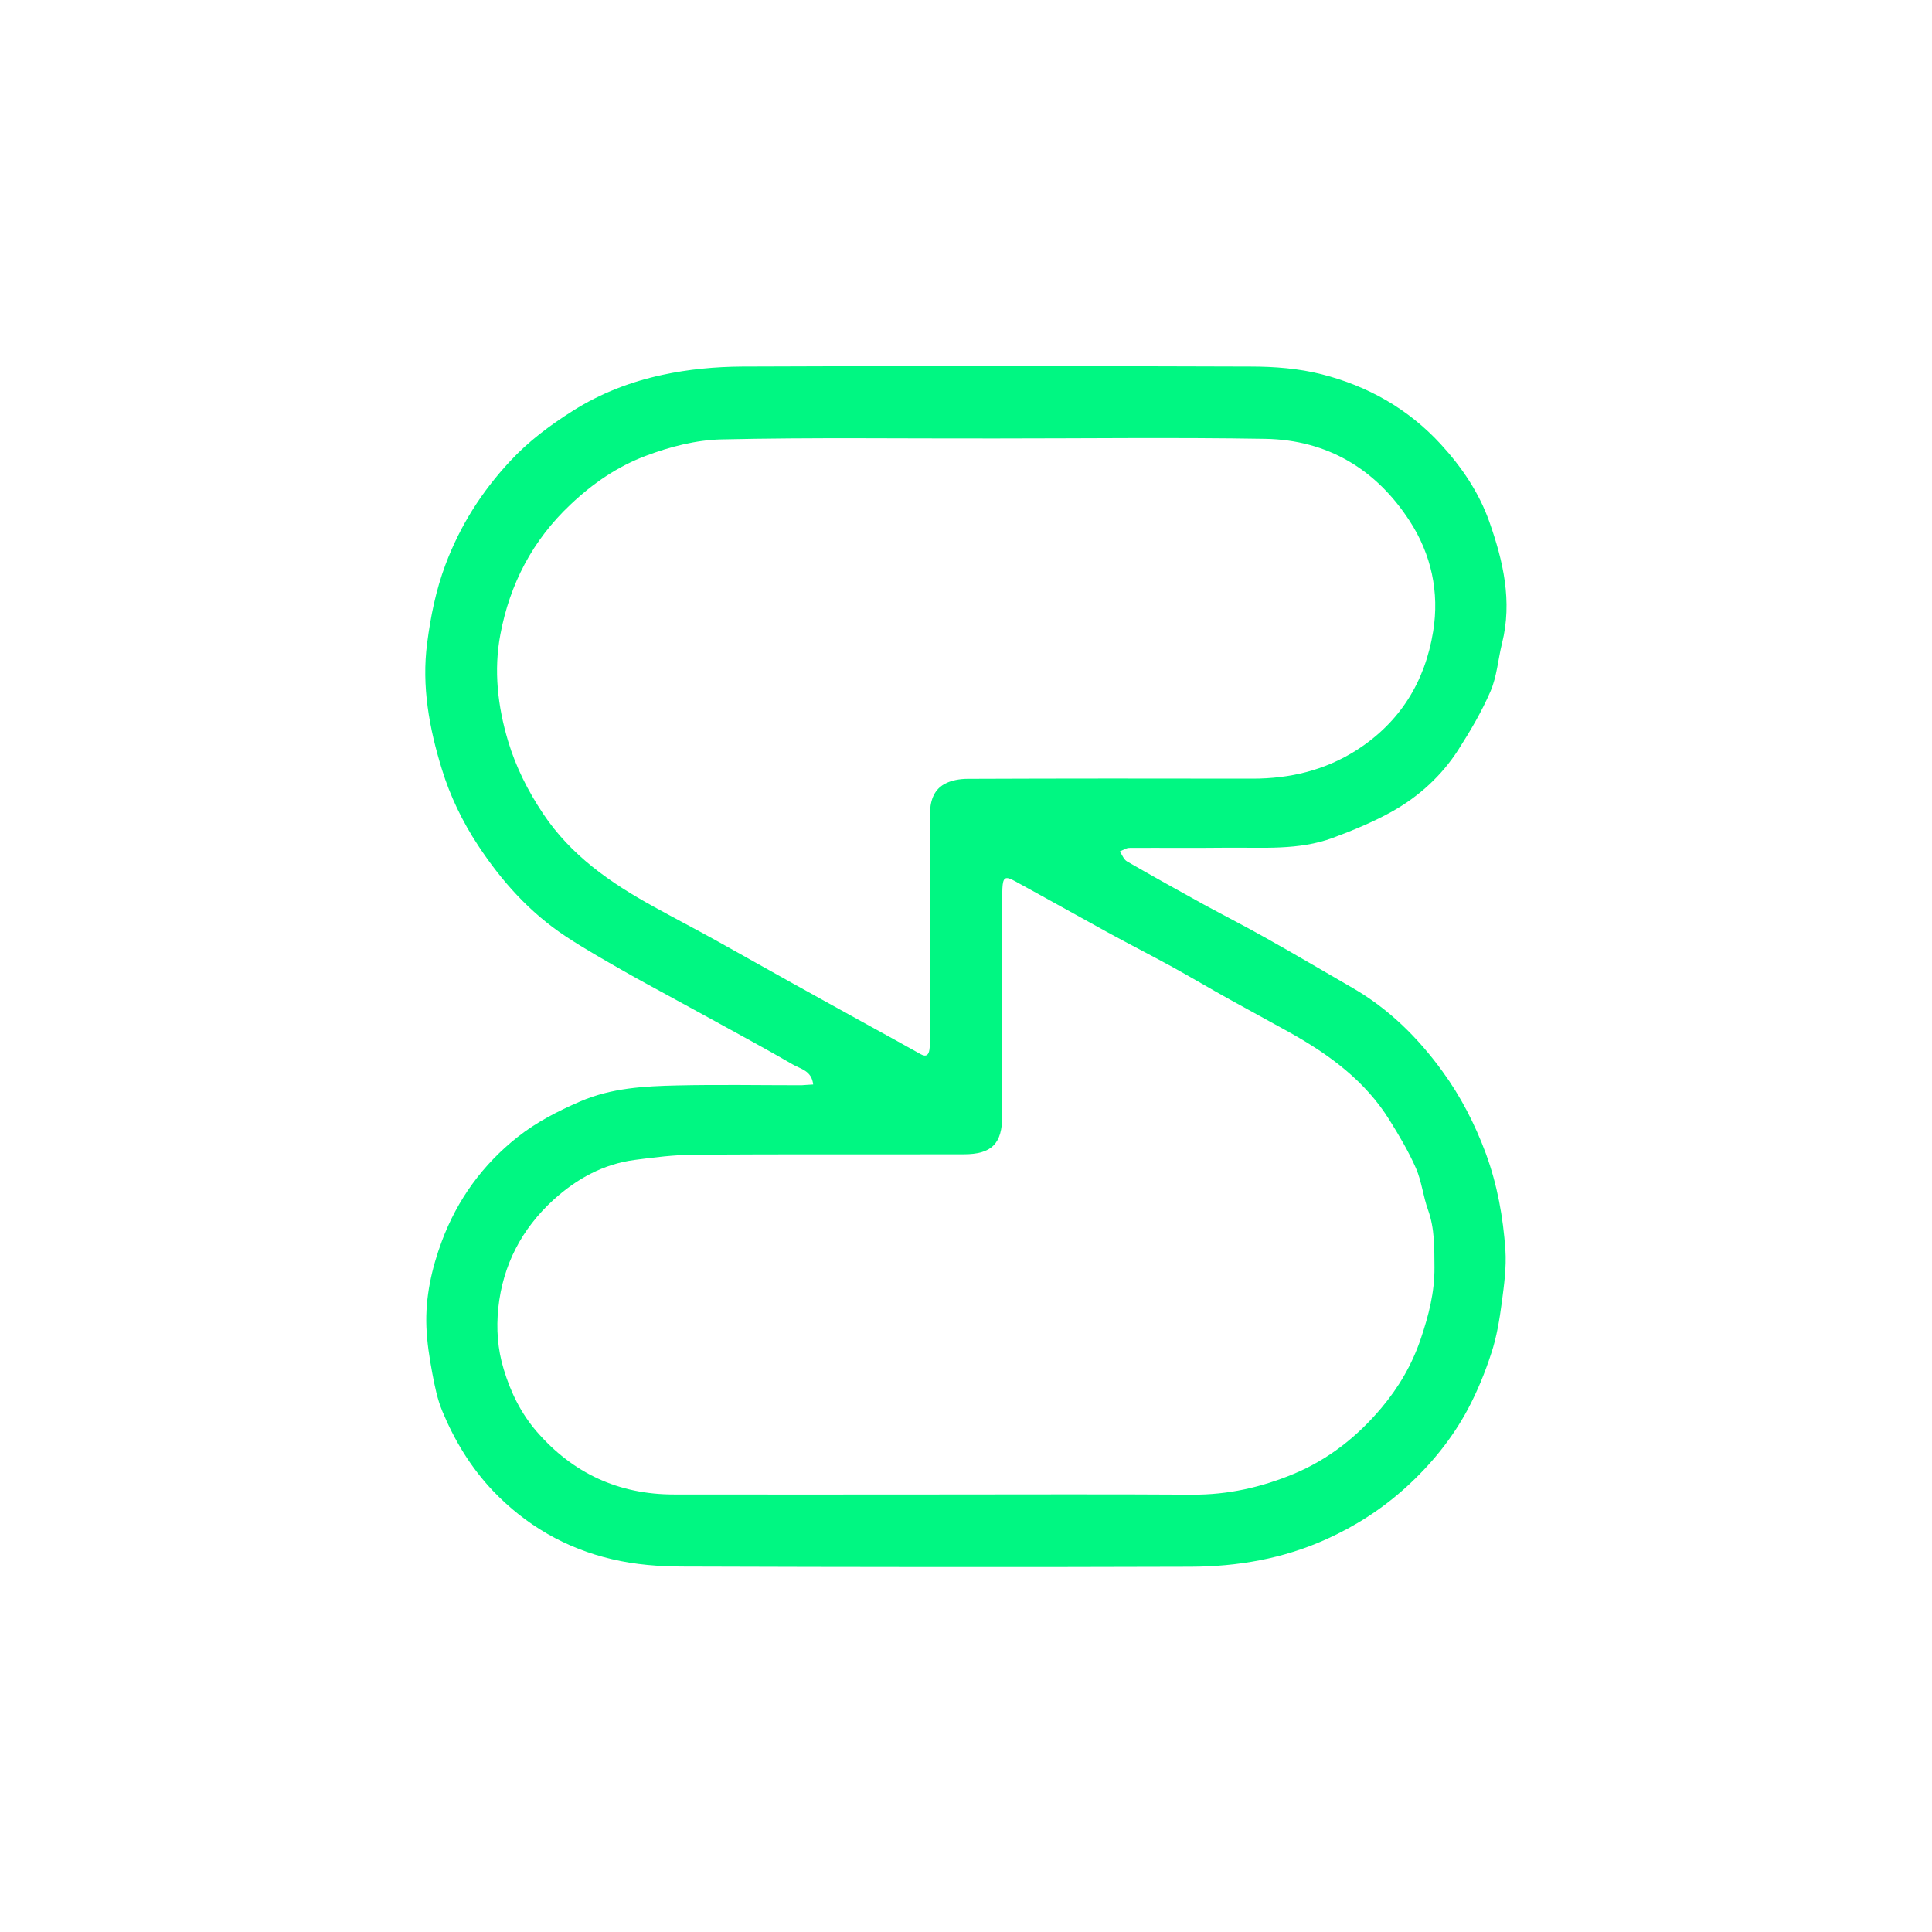
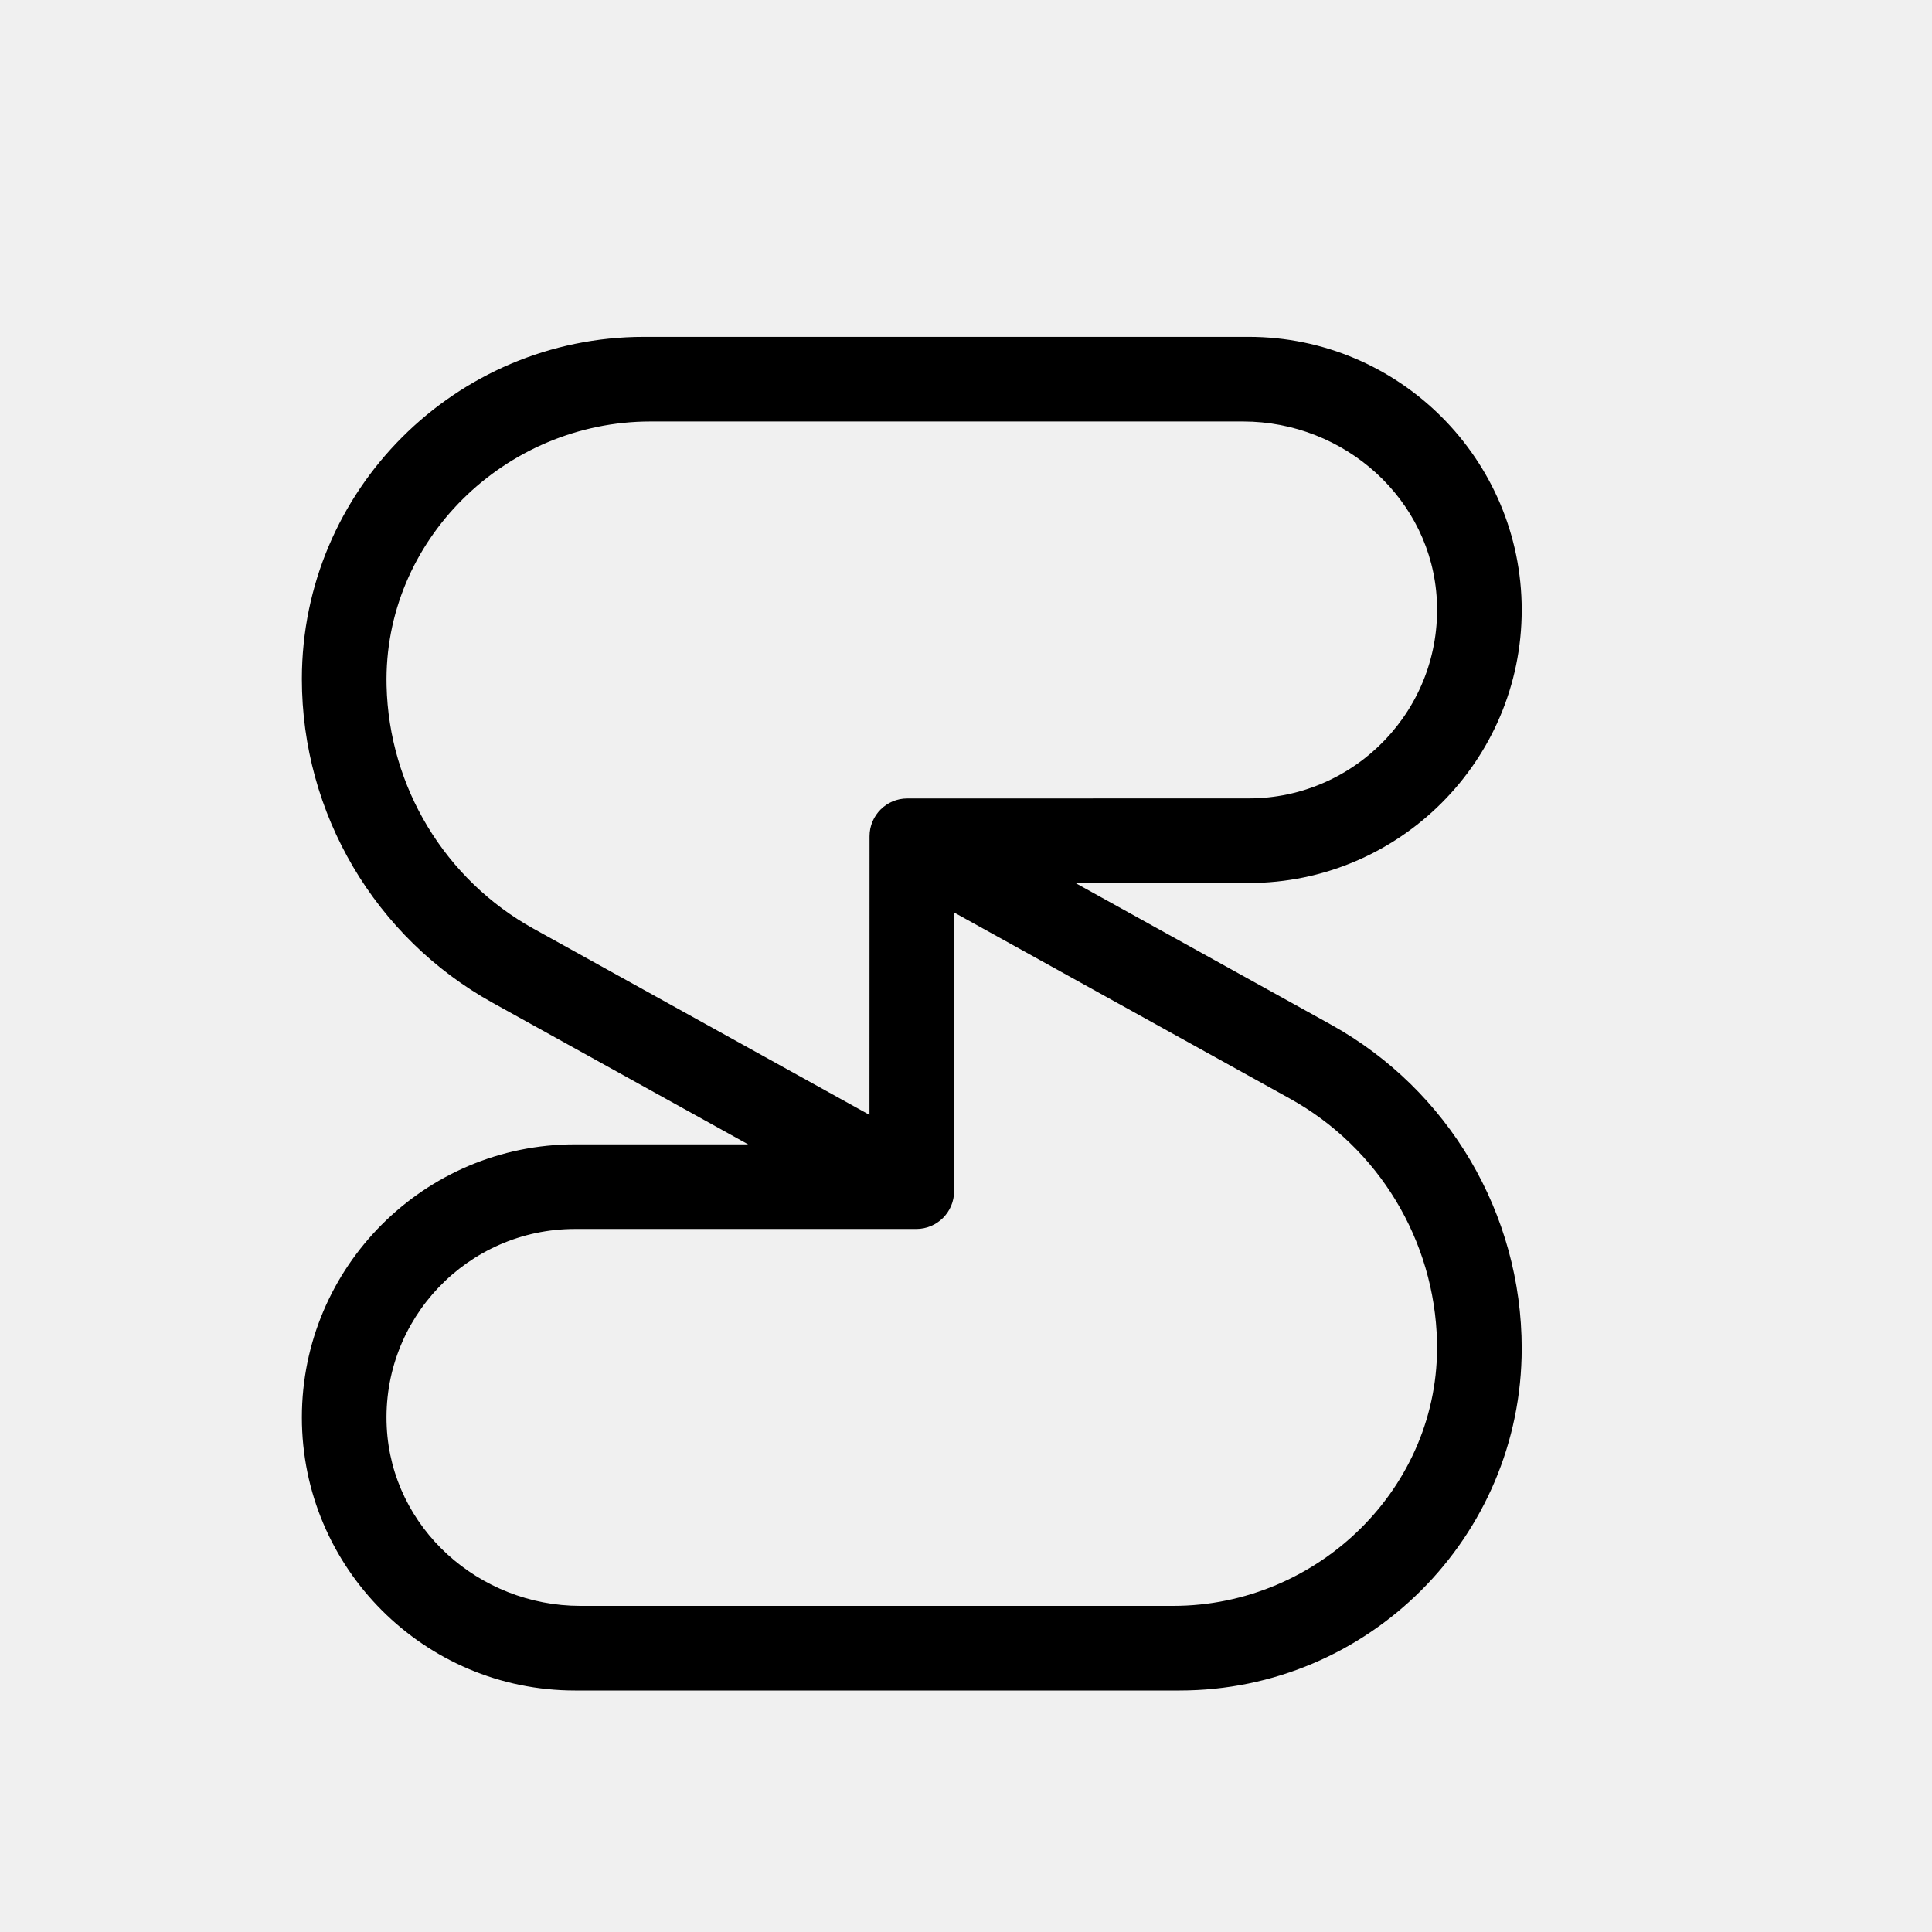
- <svg xmlns="http://www.w3.org/2000/svg" width="1024" height="1024" viewBox="0,0,1024,1024">
-   <g>
-     <rect width="1024" height="1024" fill="#fff" />
-     <path d="M431 574.8c-.8-7.4-6.7-8.2-10.8-10.6-13.6-7.9-27.5-15.4-41.3-23l-22.5-12.3c-8.5-4.7-17.1-9.2-25.6-14.1-10.5-6-21-11.9-31.1-18.6-18.9-12.5-33.8-29.1-46.3-48.1-8.3-12.6-14.8-26.1-19.2-40.4-6.7-21.7-10.8-44.1-7.8-66.8 1.8-14 4.6-28 9.7-41.6 7.8-20.8 19.3-38.8 34.2-54.8 9.8-10.6 21.2-19.1 33.4-26.8 14.7-9.3 30.7-15.4 47.4-19 13.8-3 28.1-4.3 42.2-4.4 89.9-.4 179.7-.3 269.6 0 12.6 0 25.5 1 37.7 4.1 24.3 6.2 45.7 18.2 63 37 11.2 12.2 20.4 25.8 25.8 41.2 7.3 20.7 12.3 42.1 6.7 64.4-2.1 8.5-2.7 17.5-6.1 25.4-4.7 10.9-10.8 21.2-17.2 31.2-8.7 13.5-20.5 24.3-34.4 32.2-10.1 5.7-21 10.2-32 14.3-18.1 6.7-37.2 5-56.1 5.2-17.2.2-34.5 0-51.7.1-1.7 0-3.4 1.2-5.1 1.9 1.3 1.8 2.1 4.3 3.9 5.3 13.5 7.8 27.2 15.4 40.8 22.9 11 6 22.3 11.7 33.2 17.9 15.2 8.5 30.2 17.4 45.3 26.1 19.3 11.1 34.8 26.4 47.8 44.3 9.7 13.3 17.2 27.9 23 43.5 6.1 16.6 9.2 33.8 10.4 51.3.6 9.1-.7 18.5-1.9 27.6-1.2 9.1-2.7 18.4-5.6 27.1-3.3 10.2-7.4 20.2-12.4 29.6-8.4 15.7-19.6 29.4-32.8 41.4-12.7 11.5-26.8 20.6-42.4 27.6-22.9 10.3-46.9 14.4-71.6 14.5-89.7.3-179.4.2-269.1-.1-12.6 0-25.5-1-37.7-3.9-24.5-5.7-45.8-18-63.3-36.4-11.6-12.3-20.2-26.5-26.6-41.9-2.7-6.4-4.1-13.5-5.4-20.4-1.5-8.1-2.8-16.3-3.1-24.5-.6-15.7 2.8-30.9 8.2-45.4 8.2-22 21.7-40.6 40.2-55.2 10-7.9 21.3-13.7 33.1-18.8 16.6-7.2 34-8.1 51.4-8.5 21.9-.5 43.9-.1 65.9-.1 1.9-.1 3.9-.3 6.2-.4zm96.3-342.4c0 .1 0 .1 0 0-48.3.1-96.6-.6-144.9.5-13.5.3-27.4 3.9-40.1 8.7-14.9 5.6-28.1 14.6-39.9 25.8-20.2 19-32.2 42.2-37.2 68.9-3.6 19-1.4 38.1 4.1 56.5 4.1 13.7 10.5 26.4 18.5 38.4 14.8 22.2 35.7 36.7 58.4 49.2 11 6.1 22.2 11.9 33.2 18 13.5 7.5 26.9 15.1 40.4 22.6 13.1 7.3 26.2 14.5 39.2 21.7 9.7 5.3 19.4 10.7 29.1 16.1 2.9 1.6 4.1.2 4.5-2.4.3-2 .3-4 .3-6.1v-58.8c0-19.9.1-39.9 0-59.8 0-6.6 1.7-12.8 7.6-16.1 3.5-2 8.2-2.8 12.4-2.8 50.3-.2 100.7-.2 151-.1 19.8 0 38.3-4.4 55.1-15.1 23.1-14.8 36.3-36.3 40.6-62.9 3.4-20.8-1-40.9-12.4-58.5-17.8-27.5-43.6-43-76.5-43.6-47.8-.8-95.6-.2-143.4-.2zm-30.6 559.7c45.1 0 90.2-.2 135.3.1 18.9.1 36.6-3.9 53.9-11.1 18.4-7.7 33.6-19.8 46.3-34.9 9.1-10.8 16.2-22.9 20.8-36.5 4.2-12.4 7.4-24.7 7.3-37.9-.1-10.3.2-20.5-3.4-30.5-2.6-7.2-3.4-15.2-6.4-22.1-3.9-8.9-8.9-17.3-14-25.5-12.9-20.8-31.9-34.7-52.8-46.4-10.6-5.9-21.2-11.6-31.8-17.5-10.3-5.7-20.4-11.7-30.7-17.4-11.2-6.1-22.5-11.9-33.7-18-16.6-9.1-33.1-18.4-49.8-27.5-4.9-2.7-6.1-1.9-6.4 3.9-.1 2-.1 4.1-.1 6.1v114.5c0 14.8-5.6 20.4-20.4 20.4-47.6.1-95.3-.1-142.9.2-10.5.1-21.1 1.4-31.6 2.8-16.5 2.2-30.5 9.9-42.8 21-17 15.5-27 34.7-29.4 57.5-1.1 10.9-.4 21.7 2.9 32.5 3.7 12.3 9.2 23.4 17.5 33 19.2 22.1 43.4 33.3 72.7 33.3 46.6.1 93 0 139.5 0z" fill="#00f782" />
+ <svg xmlns="http://www.w3.org/2000/svg" viewBox="0 0 640 640">
+   <defs>
+     <clipPath id="a" clipPathUnits="userSpaceOnUse">
+       <path d="M0 336.305h303.064V0H0z" />
+     </clipPath>
+   </defs>
+   <g clip-path="url(#a)" transform="matrix(1.33333 0 0 -1.33333 100 560)">
+     <path d="M216.456 21.023H69.205c-25.182 0-46.881 19.31-48.123 44.46-1.328 26.886 20.162 49.183 46.765 49.183h84.804a9.394 9.394 0 019.395 9.394v69.229l83.435-46.234c22.062-12.225 35.95-35.251 36.54-60.386.85-36.095-29.461-65.646-65.565-65.646M57.584 189.25c-22.062 12.225-35.95 35.25-36.541 60.386-.85 36.095 29.462 65.646 65.565 65.646h147.25c25.183 0 46.882-19.311 48.125-44.462 1.328-26.884-20.162-49.181-46.764-49.181l-84.808-.014c-5.186-.001-9.374-4.206-9.376-9.392l-.016-69.217zm198.085-23.807l-63.478 35.173h43.028c37.408 0 67.845 30.434 67.845 67.843 0 37.408-30.437 67.846-67.845 67.846H84.995C38.13 336.305 0 298.174 0 251.31c0-33.425 18.162-64.248 47.396-80.45l63.477-35.171H67.847C30.437 135.689 0 105.254 0 67.846S30.437 0 67.847 0h150.222c46.866 0 84.995 38.13 84.995 84.995 0 33.425-18.162 64.248-47.395 80.448" fill="currentColor" />
  </g>
</svg>
